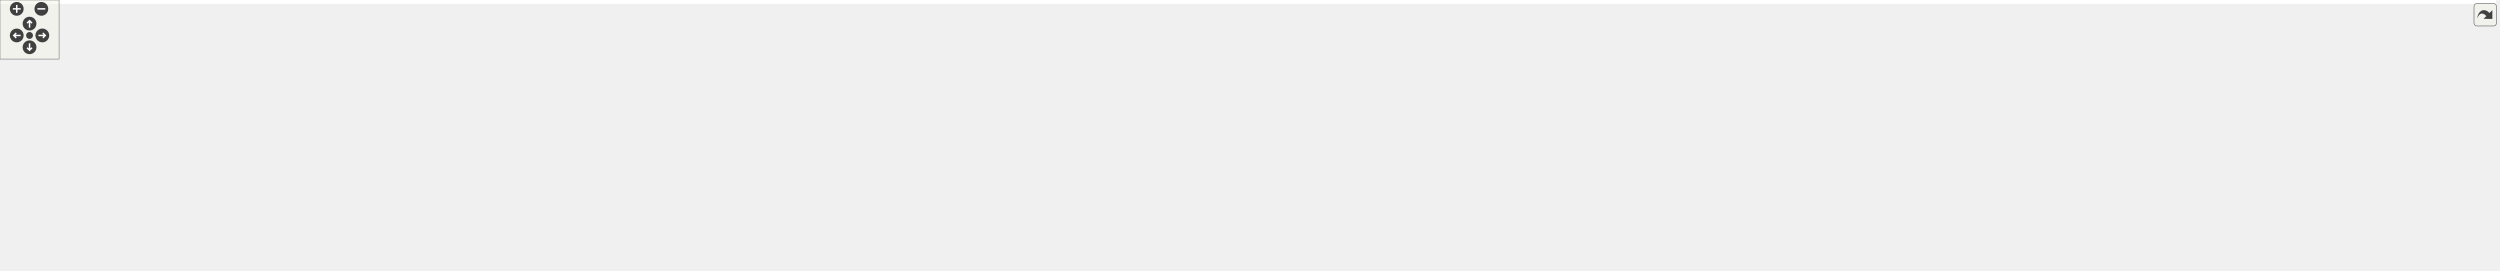
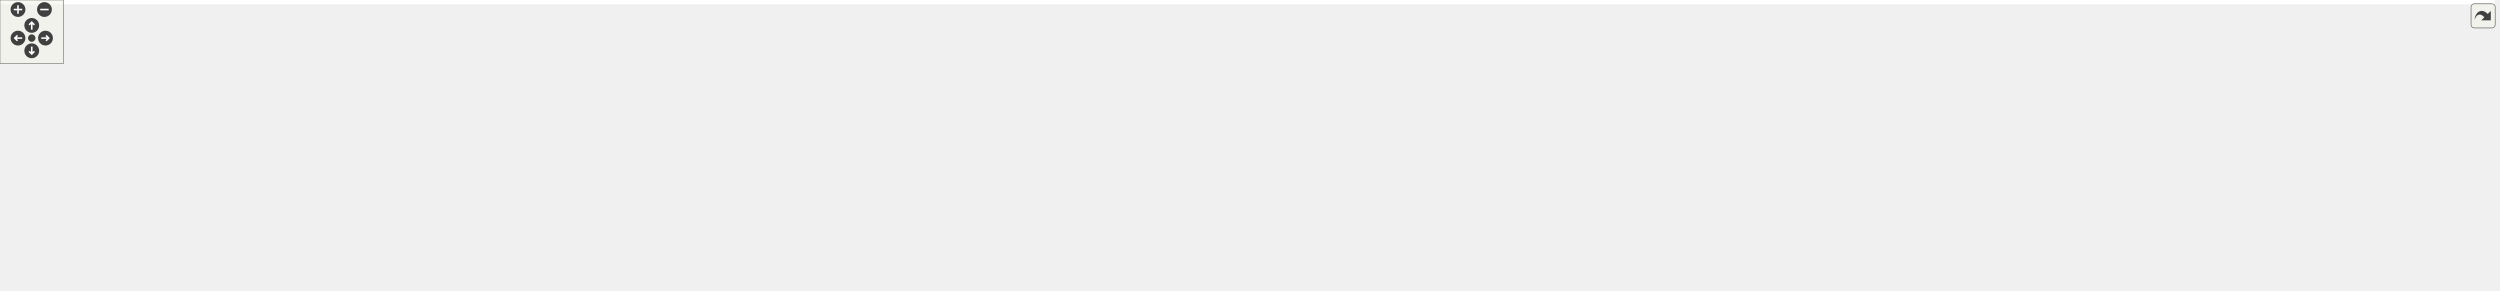
<svg xmlns="http://www.w3.org/2000/svg" xmlns:xlink="http://www.w3.org/1999/xlink" id="main" version="1.1" xml:space="preserve">
  <style type="text/css">
.edge:hover path { stroke: red; }
.edge:hover polygon { stroke: red; fill: red; }
</style>
  <defs>
    <circle id="rim" cx="0" cy="0" r="7" />
    <circle id="rim2" cx="0" cy="0" r="3.5" />
    <g id="zoomPlus">
      <use xlink:href="#rim" fill="#404040">
        <set attributeName="fill" to="#808080" begin="zoomplus.mouseover" end="zoomplus.mouseout" />
      </use>
      <path d="M-4,0h8M0,-4v8" fill="none" stroke="white" stroke-width="1.5" pointer-events="none" />
    </g>
    <g id="zoomMin">
      <use xlink:href="#rim" fill="#404040">
        <set attributeName="fill" to="#808080" begin="zoomminus.mouseover" end="zoomminus.mouseout" />
      </use>
      <path d="M-4,0h8" fill="none" stroke="white" stroke-width="1.5" pointer-events="none" />
    </g>
    <g id="dirArrow">
      <path fill="none" stroke="white" stroke-width="1.5" d="M0,-3.0v7 M-2.5,-0.5L0,-3.0L2.5,-0.5" />
    </g>
    <g id="resetDef">
      <use xlink:href="#rim2" fill="#404040">
        <set attributeName="fill" to="#808080" begin="reset.mouseover" end="reset.mouseout" />
      </use>
    </g>
  </defs>
  <svg id="graph" class="graph">
    <g id="viewport">
-       <polygon fill="white" stroke="none" points="-4,4 -4,-214 2535,-214 2535,4 -4,4" />
+       <polygon fill="white" stroke="none" points="-4,4 -4,-214 2358,-214 2358,4 -4,4" />
      <g id="node1" class="node">
-         <polygon fill="#bfbfbf" stroke="black" points="1898.5,-168.5 1898.5,-209.5 2020.5,-209.5 2020.5,-168.5 1898.5,-168.5" />
-         <text text-anchor="start" x="1906.5" y="-197.5" font-family="Helvetica,sans-Serif" font-size="10.00">/home/erik/prefix/default</text>
-         <text text-anchor="start" x="1906.5" y="-186.5" font-family="Helvetica,sans-Serif" font-size="10.00">/src/limesuite-dev/src</text>
-         <text text-anchor="middle" x="1959.5" y="-175.5" font-family="Helvetica,sans-Serif" font-size="10.00">/lms7suiteAppFrame.h</text>
+         <polygon fill="#bfbfbf" stroke="black" points="1847.5,-168.5 1847.5,-209.5 1969.5,-209.5 1969.5,-168.5 1847.5,-168.5" />
+         <text text-anchor="start" x="1855.5" y="-197.5" font-family="Helvetica,sans-Serif" font-size="10.00">/home/erik/prefix/default</text>
+         <text text-anchor="start" x="1855.5" y="-186.5" font-family="Helvetica,sans-Serif" font-size="10.00">/src/limesuite-dev/src</text>
+         <text text-anchor="middle" x="1908.5" y="-175.5" font-family="Helvetica,sans-Serif" font-size="10.00">/lms7suiteAppFrame.h</text>
      </g>
      <g id="node2" class="node">
        <g id="a_node2">
          <a xlink:href="../../db/d14/lms7suiteApp__gui_8h.html" target="_top" xlink:title="lms7suiteApp_gui.h">
            <polygon fill="white" stroke="black" points="895.5,-112.5 895.5,-131.5 997.5,-131.5 997.5,-112.5 895.5,-112.5" />
            <text text-anchor="middle" x="946.5" y="-119.5" font-family="Helvetica,sans-Serif" font-size="10.00">lms7suiteApp_gui.h</text>
          </a>
        </g>
      </g>
      <g id="edge1" class="edge">
-         <path fill="none" stroke="midnightblue" d="M1898.41,-184.08C1717.98,-172.503 1188.76,-138.545 1007.91,-126.94" />
-         <polygon fill="midnightblue" stroke="midnightblue" points="1007.98,-123.438 997.775,-126.29 1007.53,-130.423 1007.98,-123.438" />
+         <path fill="none" stroke="midnightblue" d="M1847.23,-183.86C1673.84,-172.145 1181.14,-138.854 1007.77,-127.14" />
+         <polygon fill="midnightblue" stroke="midnightblue" points="1007.76,-123.631 997.546,-126.449 1007.29,-130.615 1007.76,-123.631" />
      </g>
      <g id="node24" class="node">
        <g id="a_node24">
          <a xlink:href="../../d5/d07/LimeSuite_8h.html" target="_top" xlink:title="LMS API library. ">
-             <polygon fill="white" stroke="black" points="1915,-112.5 1915,-131.5 2004,-131.5 2004,-112.5 1915,-112.5" />
-             <text text-anchor="middle" x="1959.5" y="-119.5" font-family="Helvetica,sans-Serif" font-size="10.00">lime/LimeSuite.h</text>
+             <polygon fill="white" stroke="black" points="1864,-112.5 1864,-131.5 1953,-131.5 1953,-112.5 1864,-112.5" />
+             <text text-anchor="middle" x="1908.5" y="-119.5" font-family="Helvetica,sans-Serif" font-size="10.00">lime/LimeSuite.h</text>
          </a>
        </g>
      </g>
      <g id="edge23" class="edge">
-         <path fill="none" stroke="midnightblue" d="M1959.5,-168.498C1959.5,-160.065 1959.5,-150.235 1959.5,-141.874" />
-         <polygon fill="midnightblue" stroke="midnightblue" points="1963,-141.652 1959.5,-131.652 1956,-141.653 1963,-141.652" />
-       </g>
-       <g id="node29" class="node">
-         <g id="a_node29">
+         <path fill="none" stroke="midnightblue" d="M1908.5,-168.498C1908.5,-160.065 1908.5,-150.235 1908.5,-141.874" />
+         <polygon fill="midnightblue" stroke="midnightblue" points="1912,-141.652 1908.5,-131.652 1905,-141.653 1912,-141.652" />
+       </g>
+       <g id="node27" class="node">
+         <g id="a_node27">
          <a xlink:href="../../dd/da4/Logger_8h.html" target="_top" xlink:title="API for logging library status messages. ">
-             <polygon fill="white" stroke="black" points="2307.5,-112.5 2307.5,-131.5 2361.5,-131.5 2361.5,-112.5 2307.5,-112.5" />
-             <text text-anchor="middle" x="2334.5" y="-119.5" font-family="Helvetica,sans-Serif" font-size="10.00">Logger.h</text>
-           </a>
-         </g>
-       </g>
-       <g id="edge29" class="edge">
-         <path fill="none" stroke="midnightblue" d="M2020.58,-177.412C2099.03,-163.815 2232.72,-140.642 2297.35,-129.44" />
-         <polygon fill="midnightblue" stroke="midnightblue" points="2298.22,-132.84 2307.48,-127.684 2297.03,-125.943 2298.22,-132.84" />
+             <polygon fill="white" stroke="black" points="2130.5,-112.5 2130.5,-131.5 2184.5,-131.5 2184.5,-112.5 2130.5,-112.5" />
+             <text text-anchor="middle" x="2157.5" y="-119.5" font-family="Helvetica,sans-Serif" font-size="10.00">Logger.h</text>
+           </a>
+         </g>
+       </g>
+       <g id="edge26" class="edge">
+         <path fill="none" stroke="midnightblue" d="M1969.73,-172.016C2017.02,-159.671 2080.9,-142.996 2120.63,-132.625" />
+         <polygon fill="midnightblue" stroke="midnightblue" points="2121.64,-135.98 2130.43,-130.067 2119.87,-129.207 2121.64,-135.98" />
      </g>
      <g id="node3" class="node">
        <polygon fill="white" stroke="#bfbfbf" points="0,-56.5 0,-75.5 71,-75.5 71,-56.5 0,-56.5" />
        <text text-anchor="middle" x="35.5" y="-63.5" font-family="Helvetica,sans-Serif" font-size="10.00">wx/artprov.h</text>
      </g>
      <g id="edge2" class="edge">
        <path fill="none" stroke="midnightblue" d="M895.026,-120.931C761.998,-120.195 395.833,-114.634 81.506,-75.918" />
        <polygon fill="midnightblue" stroke="midnightblue" points="81.641,-72.408 71.285,-74.645 80.775,-79.354 81.641,-72.408" />
      </g>
      <g id="node4" class="node">
        <polygon fill="white" stroke="#bfbfbf" points="89.5,-56.5 89.5,-75.5 175.5,-75.5 175.5,-56.5 89.5,-56.5" />
        <text text-anchor="middle" x="132.5" y="-63.5" font-family="Helvetica,sans-Serif" font-size="10.00">wx/xrc/xmlres.h</text>
      </g>
      <g id="edge3" class="edge">
        <path fill="none" stroke="midnightblue" d="M895.498,-119.966C774.208,-117.083 458.902,-107.09 185.686,-76.002" />
        <polygon fill="midnightblue" stroke="midnightblue" points="185.911,-72.504 175.576,-74.839 185.111,-79.459 185.911,-72.504" />
      </g>
      <g id="node5" class="node">
        <polygon fill="white" stroke="#bfbfbf" points="194,-56.5 194,-75.5 259,-75.5 259,-56.5 194,-56.5" />
        <text text-anchor="middle" x="226.5" y="-63.5" font-family="Helvetica,sans-Serif" font-size="10.00">wx/string.h</text>
      </g>
      <g id="edge4" class="edge">
        <path fill="none" stroke="midnightblue" d="M895.21,-120.127C783.278,-117.677 508.646,-108.703 269.364,-75.906" />
        <polygon fill="midnightblue" stroke="midnightblue" points="269.821,-72.436 259.435,-74.529 268.859,-79.37 269.821,-72.436" />
      </g>
      <g id="node6" class="node">
        <polygon fill="white" stroke="#bfbfbf" points="277.5,-56.5 277.5,-75.5 347.5,-75.5 347.5,-56.5 277.5,-56.5" />
        <text text-anchor="middle" x="312.5" y="-63.5" font-family="Helvetica,sans-Serif" font-size="10.00">wx/bitmap.h</text>
      </g>
      <g id="edge5" class="edge">
        <path fill="none" stroke="midnightblue" d="M895.365,-119.263C794.414,-115.365 562.274,-104.08 357.989,-76.046" />
        <polygon fill="midnightblue" stroke="midnightblue" points="358.362,-72.564 347.975,-74.655 357.399,-79.497 358.362,-72.564" />
      </g>
      <g id="node7" class="node">
        <polygon fill="white" stroke="#bfbfbf" points="366,-56.5 366,-75.5 433,-75.5 433,-56.5 366,-56.5" />
        <text text-anchor="middle" x="399.5" y="-63.5" font-family="Helvetica,sans-Serif" font-size="10.00">wx/image.h</text>
      </g>
      <g id="edge6" class="edge">
        <path fill="none" stroke="midnightblue" d="M895.361,-118.513C805.64,-113.7 613.91,-101.404 443.274,-76.115" />
        <polygon fill="midnightblue" stroke="midnightblue" points="443.769,-72.65 433.361,-74.627 442.731,-79.573 443.769,-72.65" />
      </g>
      <g id="node8" class="node">
        <polygon fill="white" stroke="#bfbfbf" points="451,-56.5 451,-75.5 510,-75.5 510,-56.5 451,-56.5" />
        <text text-anchor="middle" x="480.5" y="-63.5" font-family="Helvetica,sans-Serif" font-size="10.00">wx/icon.h</text>
      </g>
      <g id="edge7" class="edge">
        <path fill="none" stroke="midnightblue" d="M895.482,-117.754C816.846,-112.287 661.174,-99.626 520.405,-76.147" />
        <polygon fill="midnightblue" stroke="midnightblue" points="520.741,-72.654 510.297,-74.437 519.573,-79.556 520.741,-72.654" />
      </g>
      <g id="node9" class="node">
        <polygon fill="white" stroke="#bfbfbf" points="528,-56.5 528,-75.5 593,-75.5 593,-56.5 528,-56.5" />
        <text text-anchor="middle" x="560.5" y="-63.5" font-family="Helvetica,sans-Serif" font-size="10.00">wx/menu.h</text>
      </g>
      <g id="edge8" class="edge">
        <path fill="none" stroke="midnightblue" d="M895.307,-115.615C829.908,-108.444 713.031,-94.655 602.955,-75.945" />
        <polygon fill="midnightblue" stroke="midnightblue" points="603.457,-72.481 593.009,-74.238 602.273,-79.38 603.457,-72.481" />
      </g>
      <g id="node10" class="node">
        <polygon fill="white" stroke="#bfbfbf" points="611.5,-56.5 611.5,-75.5 683.5,-75.5 683.5,-56.5 611.5,-56.5" />
        <text text-anchor="middle" x="647.5" y="-63.5" font-family="Helvetica,sans-Serif" font-size="10.00">wx/gdicmn.h</text>
      </g>
      <g id="edge9" class="edge">
        <path fill="none" stroke="midnightblue" d="M896.319,-112.446C847.242,-104.004 770.116,-90.538 694.07,-76.266" />
        <polygon fill="midnightblue" stroke="midnightblue" points="694.311,-72.749 683.836,-74.339 693.016,-79.629 694.311,-72.749" />
      </g>
      <g id="node11" class="node">
        <polygon fill="white" stroke="#bfbfbf" points="702,-56.5 702,-75.5 759,-75.5 759,-56.5 702,-56.5" />
        <text text-anchor="middle" x="730.5" y="-63.5" font-family="Helvetica,sans-Serif" font-size="10.00">wx/font.h</text>
      </g>
      <g id="edge10" class="edge">
        <path fill="none" stroke="midnightblue" d="M912.274,-112.444C873.234,-102.683 809.557,-86.764 768.868,-76.592" />
        <polygon fill="midnightblue" stroke="midnightblue" points="769.598,-73.167 759.047,-74.137 767.9,-79.958 769.598,-73.167" />
      </g>
      <g id="node12" class="node">
        <polygon fill="white" stroke="#bfbfbf" points="777,-56.5 777,-75.5 844,-75.5 844,-56.5 777,-56.5" />
        <text text-anchor="middle" x="810.5" y="-63.5" font-family="Helvetica,sans-Serif" font-size="10.00">wx/colour.h</text>
      </g>
      <g id="edge11" class="edge">
        <path fill="none" stroke="midnightblue" d="M924.95,-112.444C902.469,-103.517 867.012,-89.439 841.52,-79.317" />
        <polygon fill="midnightblue" stroke="midnightblue" points="842.535,-75.954 831.949,-75.516 839.951,-82.46 842.535,-75.954" />
      </g>
      <g id="node13" class="node">
        <polygon fill="white" stroke="#bfbfbf" points="862,-56.5 862,-75.5 937,-75.5 937,-56.5 862,-56.5" />
        <text text-anchor="middle" x="899.5" y="-63.5" font-family="Helvetica,sans-Serif" font-size="10.00">wx/settings.h</text>
      </g>
      <g id="edge12" class="edge">
        <path fill="none" stroke="midnightblue" d="M938.739,-112.083C931.963,-104.298 921.957,-92.802 913.745,-83.367" />
        <polygon fill="midnightblue" stroke="midnightblue" points="916.322,-80.996 907.117,-75.751 911.042,-85.592 916.322,-80.996" />
      </g>
      <g id="node14" class="node">
        <polygon fill="white" stroke="#bfbfbf" points="955.5,-56.5 955.5,-75.5 1031.5,-75.5 1031.5,-56.5 955.5,-56.5" />
        <text text-anchor="middle" x="993.5" y="-63.5" font-family="Helvetica,sans-Serif" font-size="10.00">wx/statusbr.h</text>
      </g>
      <g id="edge13" class="edge">
        <path fill="none" stroke="midnightblue" d="M954.261,-112.083C961.037,-104.298 971.043,-92.802 979.255,-83.367" />
        <polygon fill="midnightblue" stroke="midnightblue" points="981.958,-85.592 985.883,-75.751 976.678,-80.996 981.958,-85.592" />
      </g>
      <g id="node15" class="node">
        <polygon fill="white" stroke="#bfbfbf" points="1049.5,-56.5 1049.5,-75.5 1113.5,-75.5 1113.5,-56.5 1049.5,-56.5" />
        <text text-anchor="middle" x="1081.5" y="-63.5" font-family="Helvetica,sans-Serif" font-size="10.00">wx/panel.h</text>
      </g>
      <g id="edge14" class="edge">
        <path fill="none" stroke="midnightblue" d="M967.891,-112.444C990.207,-103.517 1025.4,-89.439 1050.71,-79.317" />
        <polygon fill="midnightblue" stroke="midnightblue" points="1052.22,-82.48 1060.21,-75.516 1049.62,-75.981 1052.22,-82.48" />
      </g>
      <g id="node16" class="node">
        <polygon fill="white" stroke="#bfbfbf" points="1131.5,-56.5 1131.5,-75.5 1193.5,-75.5 1193.5,-56.5 1131.5,-56.5" />
        <text text-anchor="middle" x="1162.5" y="-63.5" font-family="Helvetica,sans-Serif" font-size="10.00">wx/sizer.h</text>
      </g>
      <g id="edge15" class="edge">
        <path fill="none" stroke="midnightblue" d="M980.726,-112.444C1018.89,-102.903 1080.59,-87.477 1121.35,-77.286" />
        <polygon fill="midnightblue" stroke="midnightblue" points="1122.39,-80.636 1131.24,-74.815 1120.69,-73.845 1122.39,-80.636" />
      </g>
      <g id="node17" class="node">
        <polygon fill="white" stroke="#bfbfbf" points="1212,-56.5 1212,-75.5 1289,-75.5 1289,-56.5 1212,-56.5" />
        <text text-anchor="middle" x="1250.5" y="-63.5" font-family="Helvetica,sans-Serif" font-size="10.00">wx/scrolwin.h</text>
      </g>
      <g id="edge16" class="edge">
        <path fill="none" stroke="midnightblue" d="M996.085,-112.456C1045.56,-103.891 1124.03,-90.204 1202,-76.075" />
        <polygon fill="midnightblue" stroke="midnightblue" points="1202.78,-79.489 1211.99,-74.26 1201.53,-72.602 1202.78,-79.489" />
      </g>
      <g id="node18" class="node">
        <polygon fill="white" stroke="#bfbfbf" points="1307,-56.5 1307,-75.5 1372,-75.5 1372,-56.5 1307,-56.5" />
        <text text-anchor="middle" x="1339.5" y="-63.5" font-family="Helvetica,sans-Serif" font-size="10.00">wx/frame.h</text>
      </g>
      <g id="edge17" class="edge">
        <path fill="none" stroke="midnightblue" d="M997.56,-115.808C1064.05,-108.746 1184.08,-94.978 1296.81,-75.981" />
        <polygon fill="midnightblue" stroke="midnightblue" points="1297.72,-79.376 1306.99,-74.246 1296.55,-72.475 1297.72,-79.376" />
      </g>
      <g id="node19" class="node">
        <polygon fill="white" stroke="#bfbfbf" points="1390.5,-56.5 1390.5,-75.5 1466.5,-75.5 1466.5,-56.5 1390.5,-56.5" />
        <text text-anchor="middle" x="1428.5" y="-63.5" font-family="Helvetica,sans-Serif" font-size="10.00">wx/statbmp.h</text>
      </g>
      <g id="edge18" class="edge">
        <path fill="none" stroke="midnightblue" d="M997.779,-117.054C1077.33,-110.632 1235.45,-96.666 1380.33,-75.898" />
        <polygon fill="midnightblue" stroke="midnightblue" points="1380.9,-79.352 1390.3,-74.456 1379.9,-72.424 1380.9,-79.352" />
      </g>
      <g id="node20" class="node">
        <polygon fill="white" stroke="#bfbfbf" points="1484.5,-56.5 1484.5,-75.5 1558.5,-75.5 1558.5,-56.5 1484.5,-56.5" />
        <text text-anchor="middle" x="1521.5" y="-63.5" font-family="Helvetica,sans-Serif" font-size="10.00">wx/stattext.h</text>
      </g>
      <g id="edge19" class="edge">
        <path fill="none" stroke="midnightblue" d="M997.773,-118.489C1090.78,-113.531 1293.65,-100.867 1474.44,-76.001" />
        <polygon fill="midnightblue" stroke="midnightblue" points="1474.98,-79.461 1484.4,-74.617 1474.01,-72.528 1474.98,-79.461" />
      </g>
      <g id="node21" class="node">
        <polygon fill="white" stroke="#bfbfbf" points="1576.5,-56.5 1576.5,-75.5 1656.5,-75.5 1656.5,-56.5 1576.5,-56.5" />
        <text text-anchor="middle" x="1616.5" y="-63.5" font-family="Helvetica,sans-Serif" font-size="10.00">wx/hyperlink.h</text>
      </g>
      <g id="edge20" class="edge">
        <path fill="none" stroke="midnightblue" d="M997.806,-119.181C1102.71,-115.051 1349.45,-103.233 1566.46,-75.993" />
        <polygon fill="midnightblue" stroke="midnightblue" points="1566.96,-79.457 1576.44,-74.726 1566.08,-72.512 1566.96,-79.457" />
      </g>
      <g id="node22" class="node">
        <polygon fill="white" stroke="#bfbfbf" points="1674.5,-56.5 1674.5,-75.5 1742.5,-75.5 1742.5,-56.5 1674.5,-56.5" />
        <text text-anchor="middle" x="1708.5" y="-63.5" font-family="Helvetica,sans-Serif" font-size="10.00">wx/button.h</text>
      </g>
      <g id="edge21" class="edge">
        <path fill="none" stroke="midnightblue" d="M997.746,-120.318C1114.4,-118.224 1408.79,-109.871 1664.1,-75.991" />
        <polygon fill="midnightblue" stroke="midnightblue" points="1664.86,-79.419 1674.31,-74.619 1663.93,-72.482 1664.86,-79.419" />
      </g>
      <g id="node23" class="node">
        <polygon fill="white" stroke="#bfbfbf" points="1760.5,-56.5 1760.5,-75.5 1826.5,-75.5 1826.5,-56.5 1760.5,-56.5" />
        <text text-anchor="middle" x="1793.5" y="-63.5" font-family="Helvetica,sans-Serif" font-size="10.00">wx/dialog.h</text>
      </g>
      <g id="edge22" class="edge">
        <path fill="none" stroke="midnightblue" d="M997.618,-120.888C1123.85,-120.023 1460.48,-114.139 1749.84,-76.013" />
        <polygon fill="midnightblue" stroke="midnightblue" points="1750.66,-79.435 1760.11,-74.644 1749.74,-72.496 1750.66,-79.435" />
      </g>
      <g id="node25" class="node">
-         <polygon fill="white" stroke="#bfbfbf" points="1909,-0.5 1909,-19.5 1958,-19.5 1958,-0.5 1909,-0.5" />
-         <text text-anchor="middle" x="1933.5" y="-7.5" font-family="Helvetica,sans-Serif" font-size="10.00">stdint.h</text>
+         <g id="a_node25">
+           <a xlink:href="../../d1/d2e/LMS7002M__parameters_8h.html" target="_top" xlink:title="List of LMS7002M transceiver control parameters. ">
+             <polygon fill="white" stroke="black" points="1844.5,-56.5 1844.5,-75.5 1972.5,-75.5 1972.5,-56.5 1844.5,-56.5" />
+             <text text-anchor="middle" x="1908.5" y="-63.5" font-family="Helvetica,sans-Serif" font-size="10.00">LMS7002M_parameters.h</text>
+           </a>
+         </g>
      </g>
      <g id="edge24" class="edge">
-         <path fill="none" stroke="midnightblue" d="M1925.32,-112.493C1906.51,-105.877 1884.76,-94.596 1873.5,-76 1861.45,-56.087 1884.7,-36.968 1905.67,-24.684" />
-         <polygon fill="midnightblue" stroke="midnightblue" points="1907.65,-27.592 1914.72,-19.698 1904.27,-21.462 1907.65,-27.592" />
+         <path fill="none" stroke="midnightblue" d="M1908.5,-112.083C1908.5,-105.006 1908.5,-94.861 1908.5,-85.987" />
+         <polygon fill="midnightblue" stroke="midnightblue" points="1912,-85.751 1908.5,-75.751 1905,-85.751 1912,-85.751" />
      </g>
      <g id="node26" class="node">
-         <polygon fill="white" stroke="#bfbfbf" points="1882.5,-56.5 1882.5,-75.5 1930.5,-75.5 1930.5,-56.5 1882.5,-56.5" />
-         <text text-anchor="middle" x="1906.5" y="-63.5" font-family="Helvetica,sans-Serif" font-size="10.00">stdlib.h</text>
+         <polygon fill="white" stroke="#bfbfbf" points="1884,-0.5 1884,-19.5 1933,-19.5 1933,-0.5 1884,-0.5" />
+         <text text-anchor="middle" x="1908.5" y="-7.5" font-family="Helvetica,sans-Serif" font-size="10.00">stdint.h</text>
      </g>
      <g id="edge25" class="edge">
-         <path fill="none" stroke="midnightblue" d="M1950.75,-112.083C1943.03,-104.22 1931.6,-92.569 1922.28,-83.081" />
-         <polygon fill="midnightblue" stroke="midnightblue" points="1924.59,-80.436 1915.09,-75.751 1919.6,-85.34 1924.59,-80.436" />
-       </g>
-       <g id="node27" class="node">
-         <g id="a_node27">
-           <a xlink:href="../../d1/d2e/LMS7002M__parameters_8h.html" target="_top" xlink:title="List of LMS7002M transceiver control parameters. ">
-             <polygon fill="white" stroke="black" points="1948.5,-56.5 1948.5,-75.5 2076.5,-75.5 2076.5,-56.5 1948.5,-56.5" />
-             <text text-anchor="middle" x="2012.5" y="-63.5" font-family="Helvetica,sans-Serif" font-size="10.00">LMS7002M_parameters.h</text>
-           </a>
-         </g>
-       </g>
-       <g id="edge26" class="edge">
-         <path fill="none" stroke="midnightblue" d="M1968.25,-112.083C1975.97,-104.22 1987.4,-92.569 1996.72,-83.081" />
-         <polygon fill="midnightblue" stroke="midnightblue" points="1999.4,-85.34 2003.91,-75.751 1994.41,-80.436 1999.4,-85.34" />
+         <path fill="none" stroke="midnightblue" d="M1908.5,-56.083C1908.5,-49.006 1908.5,-38.861 1908.5,-29.986" />
+         <polygon fill="midnightblue" stroke="midnightblue" points="1912,-29.751 1908.5,-19.751 1905,-29.751 1912,-29.751" />
      </g>
      <g id="node28" class="node">
-         <polygon fill="white" stroke="#bfbfbf" points="2094.5,-56.5 2094.5,-75.5 2150.5,-75.5 2150.5,-56.5 2094.5,-56.5" />
-         <text text-anchor="middle" x="2122.5" y="-63.5" font-family="Helvetica,sans-Serif" font-size="10.00">stdbool.h</text>
+         <g id="a_node28">
+           <a xlink:href="../../dd/d40/LimeSuiteConfig_8h.html" target="_top" xlink:title="Configuration constants and macros for lime suite library. ">
+             <polygon fill="white" stroke="black" points="1991,-56.5 1991,-75.5 2088,-75.5 2088,-56.5 1991,-56.5" />
+             <text text-anchor="middle" x="2039.5" y="-63.5" font-family="Helvetica,sans-Serif" font-size="10.00">LimeSuiteConfig.h</text>
+           </a>
+         </g>
+       </g>
+       <g id="edge27" class="edge">
+         <path fill="none" stroke="midnightblue" d="M2138.8,-112.444C2119.56,-103.636 2089.35,-89.812 2067.3,-79.722" />
+         <polygon fill="midnightblue" stroke="midnightblue" points="2068.66,-76.495 2058.11,-75.516 2065.75,-82.86 2068.66,-76.495" />
+       </g>
+       <g id="node29" class="node">
+         <polygon fill="white" stroke="#bfbfbf" points="2106,-56.5 2106,-75.5 2147,-75.5 2147,-56.5 2106,-56.5" />
+         <text text-anchor="middle" x="2126.5" y="-63.5" font-family="Helvetica,sans-Serif" font-size="10.00">string</text>
      </g>
      <g id="edge28" class="edge">
-         <path fill="none" stroke="midnightblue" d="M1985.33,-112.444C2012.75,-103.359 2056.28,-88.939 2086.93,-78.783" />
-         <polygon fill="midnightblue" stroke="midnightblue" points="2088.4,-81.984 2096.79,-75.516 2086.2,-75.339 2088.4,-81.984" />
-       </g>
-       <g id="edge27" class="edge">
-         <path fill="none" stroke="midnightblue" d="M1999.81,-56.324C1987.6,-47.979 1968.92,-35.212 1954.5,-25.352" />
-         <polygon fill="midnightblue" stroke="midnightblue" points="1956.39,-22.408 1946.16,-19.654 1952.44,-28.187 1956.39,-22.408" />
+         <path fill="none" stroke="midnightblue" d="M2152.38,-112.083C2148.09,-104.613 2141.84,-93.724 2136.56,-84.52" />
+         <polygon fill="midnightblue" stroke="midnightblue" points="2139.54,-82.681 2131.52,-75.751 2133.47,-86.166 2139.54,-82.681" />
      </g>
      <g id="node30" class="node">
-         <g id="a_node30">
-           <a xlink:href="../../dd/d40/LimeSuiteConfig_8h.html" target="_top" xlink:title="Configuration constants and macros for lime suite library. ">
-             <polygon fill="white" stroke="black" points="2168,-56.5 2168,-75.5 2265,-75.5 2265,-56.5 2168,-56.5" />
-             <text text-anchor="middle" x="2216.5" y="-63.5" font-family="Helvetica,sans-Serif" font-size="10.00">LimeSuiteConfig.h</text>
-           </a>
-         </g>
+         <polygon fill="white" stroke="#bfbfbf" points="2165,-56.5 2165,-75.5 2214,-75.5 2214,-56.5 2165,-56.5" />
+         <text text-anchor="middle" x="2189.5" y="-63.5" font-family="Helvetica,sans-Serif" font-size="10.00">cstdarg</text>
+       </g>
+       <g id="edge29" class="edge">
+         <path fill="none" stroke="midnightblue" d="M2162.78,-112.083C2167.21,-104.613 2173.66,-93.724 2179.12,-84.52" />
+         <polygon fill="midnightblue" stroke="midnightblue" points="2182.23,-86.138 2184.31,-75.751 2176.21,-82.57 2182.23,-86.138" />
+       </g>
+       <g id="node31" class="node">
+         <polygon fill="white" stroke="#bfbfbf" points="2232.5,-56.5 2232.5,-75.5 2276.5,-75.5 2276.5,-56.5 2232.5,-56.5" />
+         <text text-anchor="middle" x="2254.5" y="-63.5" font-family="Helvetica,sans-Serif" font-size="10.00">cerrno</text>
      </g>
      <g id="edge30" class="edge">
-         <path fill="none" stroke="midnightblue" d="M2315.8,-112.444C2296.56,-103.636 2266.35,-89.812 2244.3,-79.722" />
-         <polygon fill="midnightblue" stroke="midnightblue" points="2245.66,-76.495 2235.11,-75.516 2242.75,-82.86 2245.66,-76.495" />
-       </g>
-       <g id="node31" class="node">
-         <polygon fill="white" stroke="#bfbfbf" points="2283,-56.5 2283,-75.5 2324,-75.5 2324,-56.5 2283,-56.5" />
-         <text text-anchor="middle" x="2303.5" y="-63.5" font-family="Helvetica,sans-Serif" font-size="10.00">string</text>
+         <path fill="none" stroke="midnightblue" d="M2173.08,-112.324C2188.5,-103.743 2212.31,-90.486 2230.21,-80.522" />
+         <polygon fill="midnightblue" stroke="midnightblue" points="2231.92,-83.577 2238.95,-75.654 2228.51,-77.461 2231.92,-83.577" />
+       </g>
+       <g id="node32" class="node">
+         <polygon fill="white" stroke="#bfbfbf" points="2295,-56.5 2295,-75.5 2354,-75.5 2354,-56.5 2295,-56.5" />
+         <text text-anchor="middle" x="2324.5" y="-63.5" font-family="Helvetica,sans-Serif" font-size="10.00">stdexcept</text>
      </g>
      <g id="edge31" class="edge">
-         <path fill="none" stroke="midnightblue" d="M2329.38,-112.083C2325.09,-104.613 2318.84,-93.724 2313.56,-84.52" />
-         <polygon fill="midnightblue" stroke="midnightblue" points="2316.54,-82.681 2308.52,-75.751 2310.47,-86.166 2316.54,-82.681" />
-       </g>
-       <g id="node32" class="node">
-         <polygon fill="white" stroke="#bfbfbf" points="2342,-56.5 2342,-75.5 2391,-75.5 2391,-56.5 2342,-56.5" />
-         <text text-anchor="middle" x="2366.5" y="-63.5" font-family="Helvetica,sans-Serif" font-size="10.00">cstdarg</text>
-       </g>
-       <g id="edge32" class="edge">
-         <path fill="none" stroke="midnightblue" d="M2339.78,-112.083C2344.21,-104.613 2350.66,-93.724 2356.12,-84.52" />
-         <polygon fill="midnightblue" stroke="midnightblue" points="2359.23,-86.138 2361.31,-75.751 2353.21,-82.57 2359.23,-86.138" />
-       </g>
-       <g id="node33" class="node">
-         <polygon fill="white" stroke="#bfbfbf" points="2409.5,-56.5 2409.5,-75.5 2453.5,-75.5 2453.5,-56.5 2409.5,-56.5" />
-         <text text-anchor="middle" x="2431.5" y="-63.5" font-family="Helvetica,sans-Serif" font-size="10.00">cerrno</text>
-       </g>
-       <g id="edge33" class="edge">
-         <path fill="none" stroke="midnightblue" d="M2350.08,-112.324C2365.5,-103.743 2389.31,-90.486 2407.21,-80.522" />
-         <polygon fill="midnightblue" stroke="midnightblue" points="2408.92,-83.577 2415.95,-75.654 2405.51,-77.461 2408.92,-83.577" />
-       </g>
-       <g id="node34" class="node">
-         <polygon fill="white" stroke="#bfbfbf" points="2472,-56.5 2472,-75.5 2531,-75.5 2531,-56.5 2472,-56.5" />
-         <text text-anchor="middle" x="2501.5" y="-63.5" font-family="Helvetica,sans-Serif" font-size="10.00">stdexcept</text>
-       </g>
-       <g id="edge34" class="edge">
-         <path fill="none" stroke="midnightblue" d="M2360.96,-112.444C2389.18,-103.32 2434.04,-88.813 2465.47,-78.651" />
-         <polygon fill="midnightblue" stroke="midnightblue" points="2466.72,-81.923 2475.16,-75.516 2464.57,-75.263 2466.72,-81.923" />
+         <path fill="none" stroke="midnightblue" d="M2183.96,-112.444C2212.18,-103.32 2257.04,-88.813 2288.47,-78.651" />
+         <polygon fill="midnightblue" stroke="midnightblue" points="2289.72,-81.923 2298.16,-75.516 2287.57,-75.263 2289.72,-81.923" />
      </g>
    </g>
  </svg>
  <g id="navigator" transform="translate(0 0)" fill="#404254">
    <rect fill="#f2f5e9" fill-opacity="0.5" stroke="#606060" stroke-width=".5" x="0" y="0" width="60" height="60" />
    <use id="zoomplus" xlink:href="#zoomPlus" x="17" y="9" />
    <use id="zoomminus" xlink:href="#zoomMin" x="42" y="9" />
    <use id="reset" xlink:href="#resetDef" x="30" y="36" />
    <g id="arrowUp" xlink:href="#dirArrow" transform="translate(30 24)">
      <use xlink:href="#rim" fill="#404040">
        <set attributeName="fill" to="#808080" begin="arrowUp.mouseover" end="arrowUp.mouseout" />
      </use>
      <path fill="none" stroke="white" stroke-width="1.5" d="M0,-3.0v7 M-2.5,-0.5L0,-3.0L2.5,-0.5" />
    </g>
    <g id="arrowRight" xlink:href="#dirArrow" transform="rotate(90) translate(36 -43)">
      <use xlink:href="#rim" fill="#404040">
        <set attributeName="fill" to="#808080" begin="arrowRight.mouseover" end="arrowRight.mouseout" />
      </use>
      <path fill="none" stroke="white" stroke-width="1.5" d="M0,-3.0v7 M-2.5,-0.5L0,-3.0L2.5,-0.5" />
    </g>
    <g id="arrowDown" xlink:href="#dirArrow" transform="rotate(180) translate(-30 -48)">
      <use xlink:href="#rim" fill="#404040">
        <set attributeName="fill" to="#808080" begin="arrowDown.mouseover" end="arrowDown.mouseout" />
      </use>
      <path fill="none" stroke="white" stroke-width="1.5" d="M0,-3.0v7 M-2.5,-0.5L0,-3.0L2.5,-0.5" />
    </g>
    <g id="arrowLeft" xlink:href="#dirArrow" transform="rotate(270) translate(-36 17)">
      <use xlink:href="#rim" fill="#404040">
        <set attributeName="fill" to="#808080" begin="arrowLeft.mouseover" end="arrowLeft.mouseout" />
      </use>
      <path fill="none" stroke="white" stroke-width="1.5" d="M0,-3.0v7 M-2.5,-0.5L0,-3.0L2.5,-0.5" />
    </g>
  </g>
  <svg viewBox="0 0 15 15" width="100%" height="30px" preserveAspectRatio="xMaxYMin meet">
    <g id="arrow_out" transform="scale(0.3 0.3)">
      <a xlink:href="lms7suiteAppFrame_8h__incl_org.svg" target="_base">
        <rect id="button" ry="5" rx="5" y="6" x="6" height="38" width="38" fill="#f2f5e9" fill-opacity="0.5" stroke="#606060" stroke-width="1.0" />
        <path id="arrow" d="M 11.5,31.437 C 11.94,20.098 22.043,11.323 32.159,21.979 L 37.069,17.246 C 37.069,17.246 37.088,32 37.088,32 L 22.16,31.978 C 22.16,31.978 26.998,27.14 26.998,27.14 C 18.529,18.264 13.292,25.23 11.5,31.437 z" style="fill:#404040;" />
      </a>
    </g>
  </svg>
</svg>
